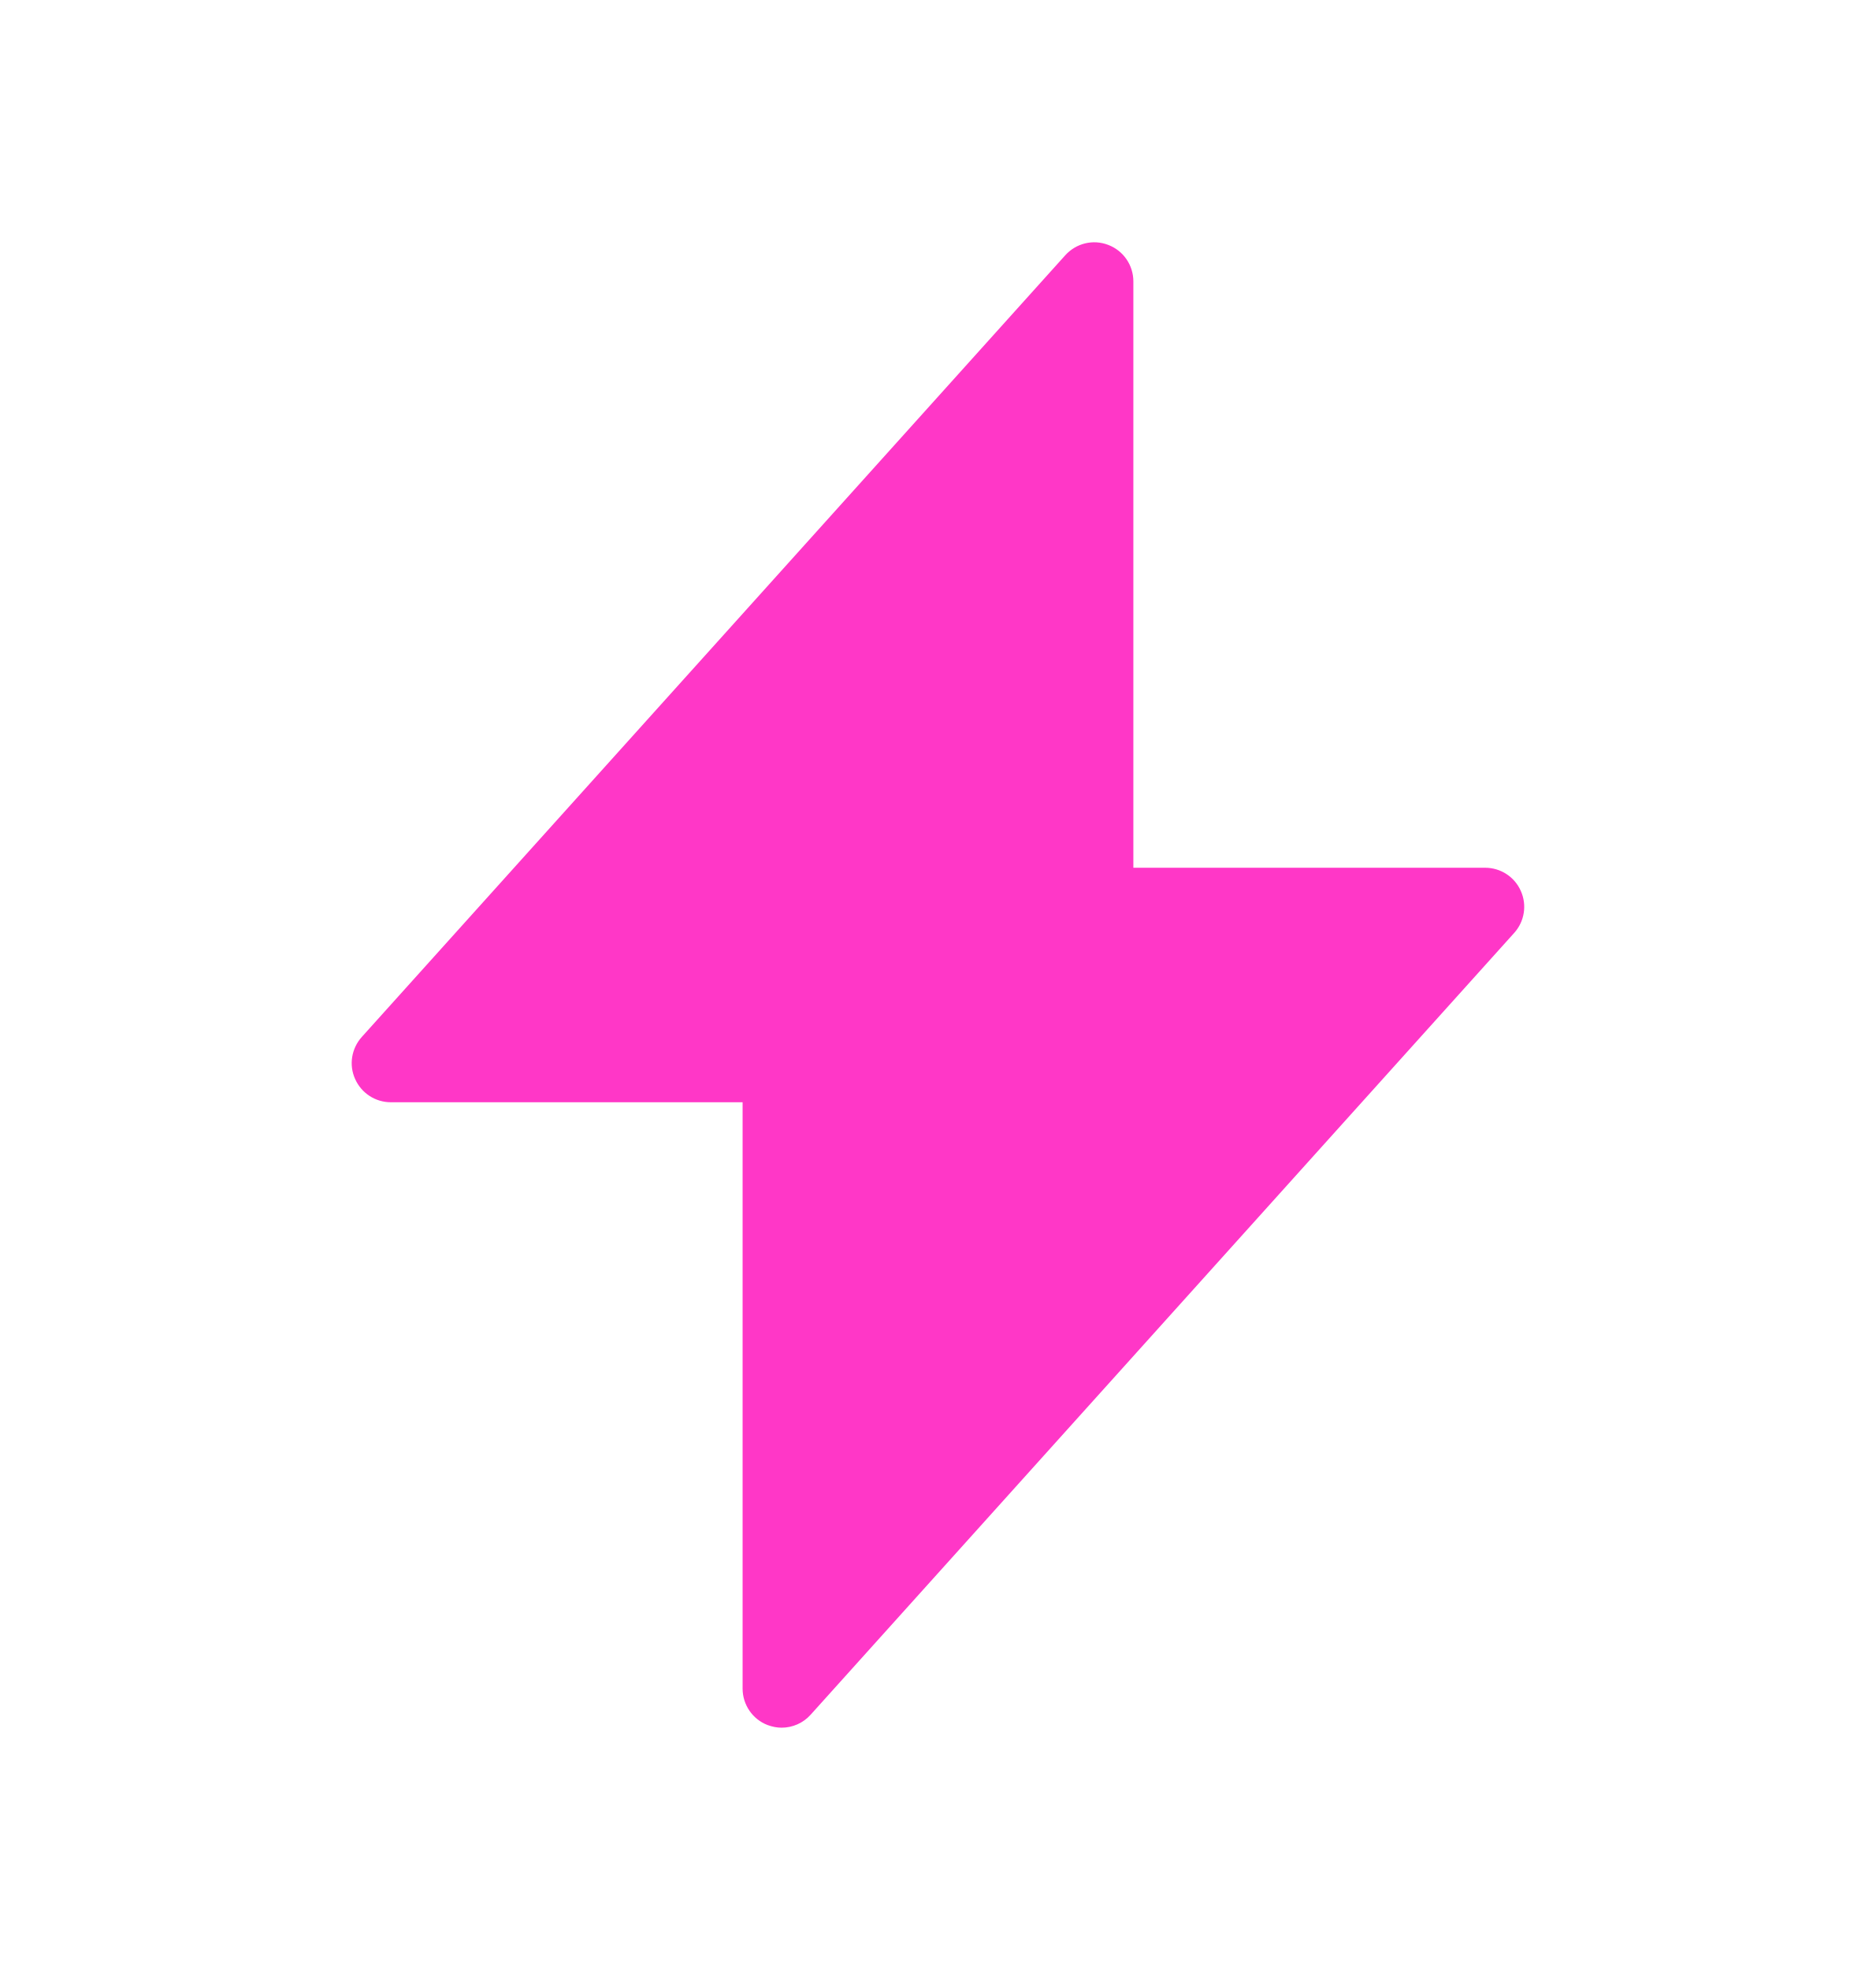
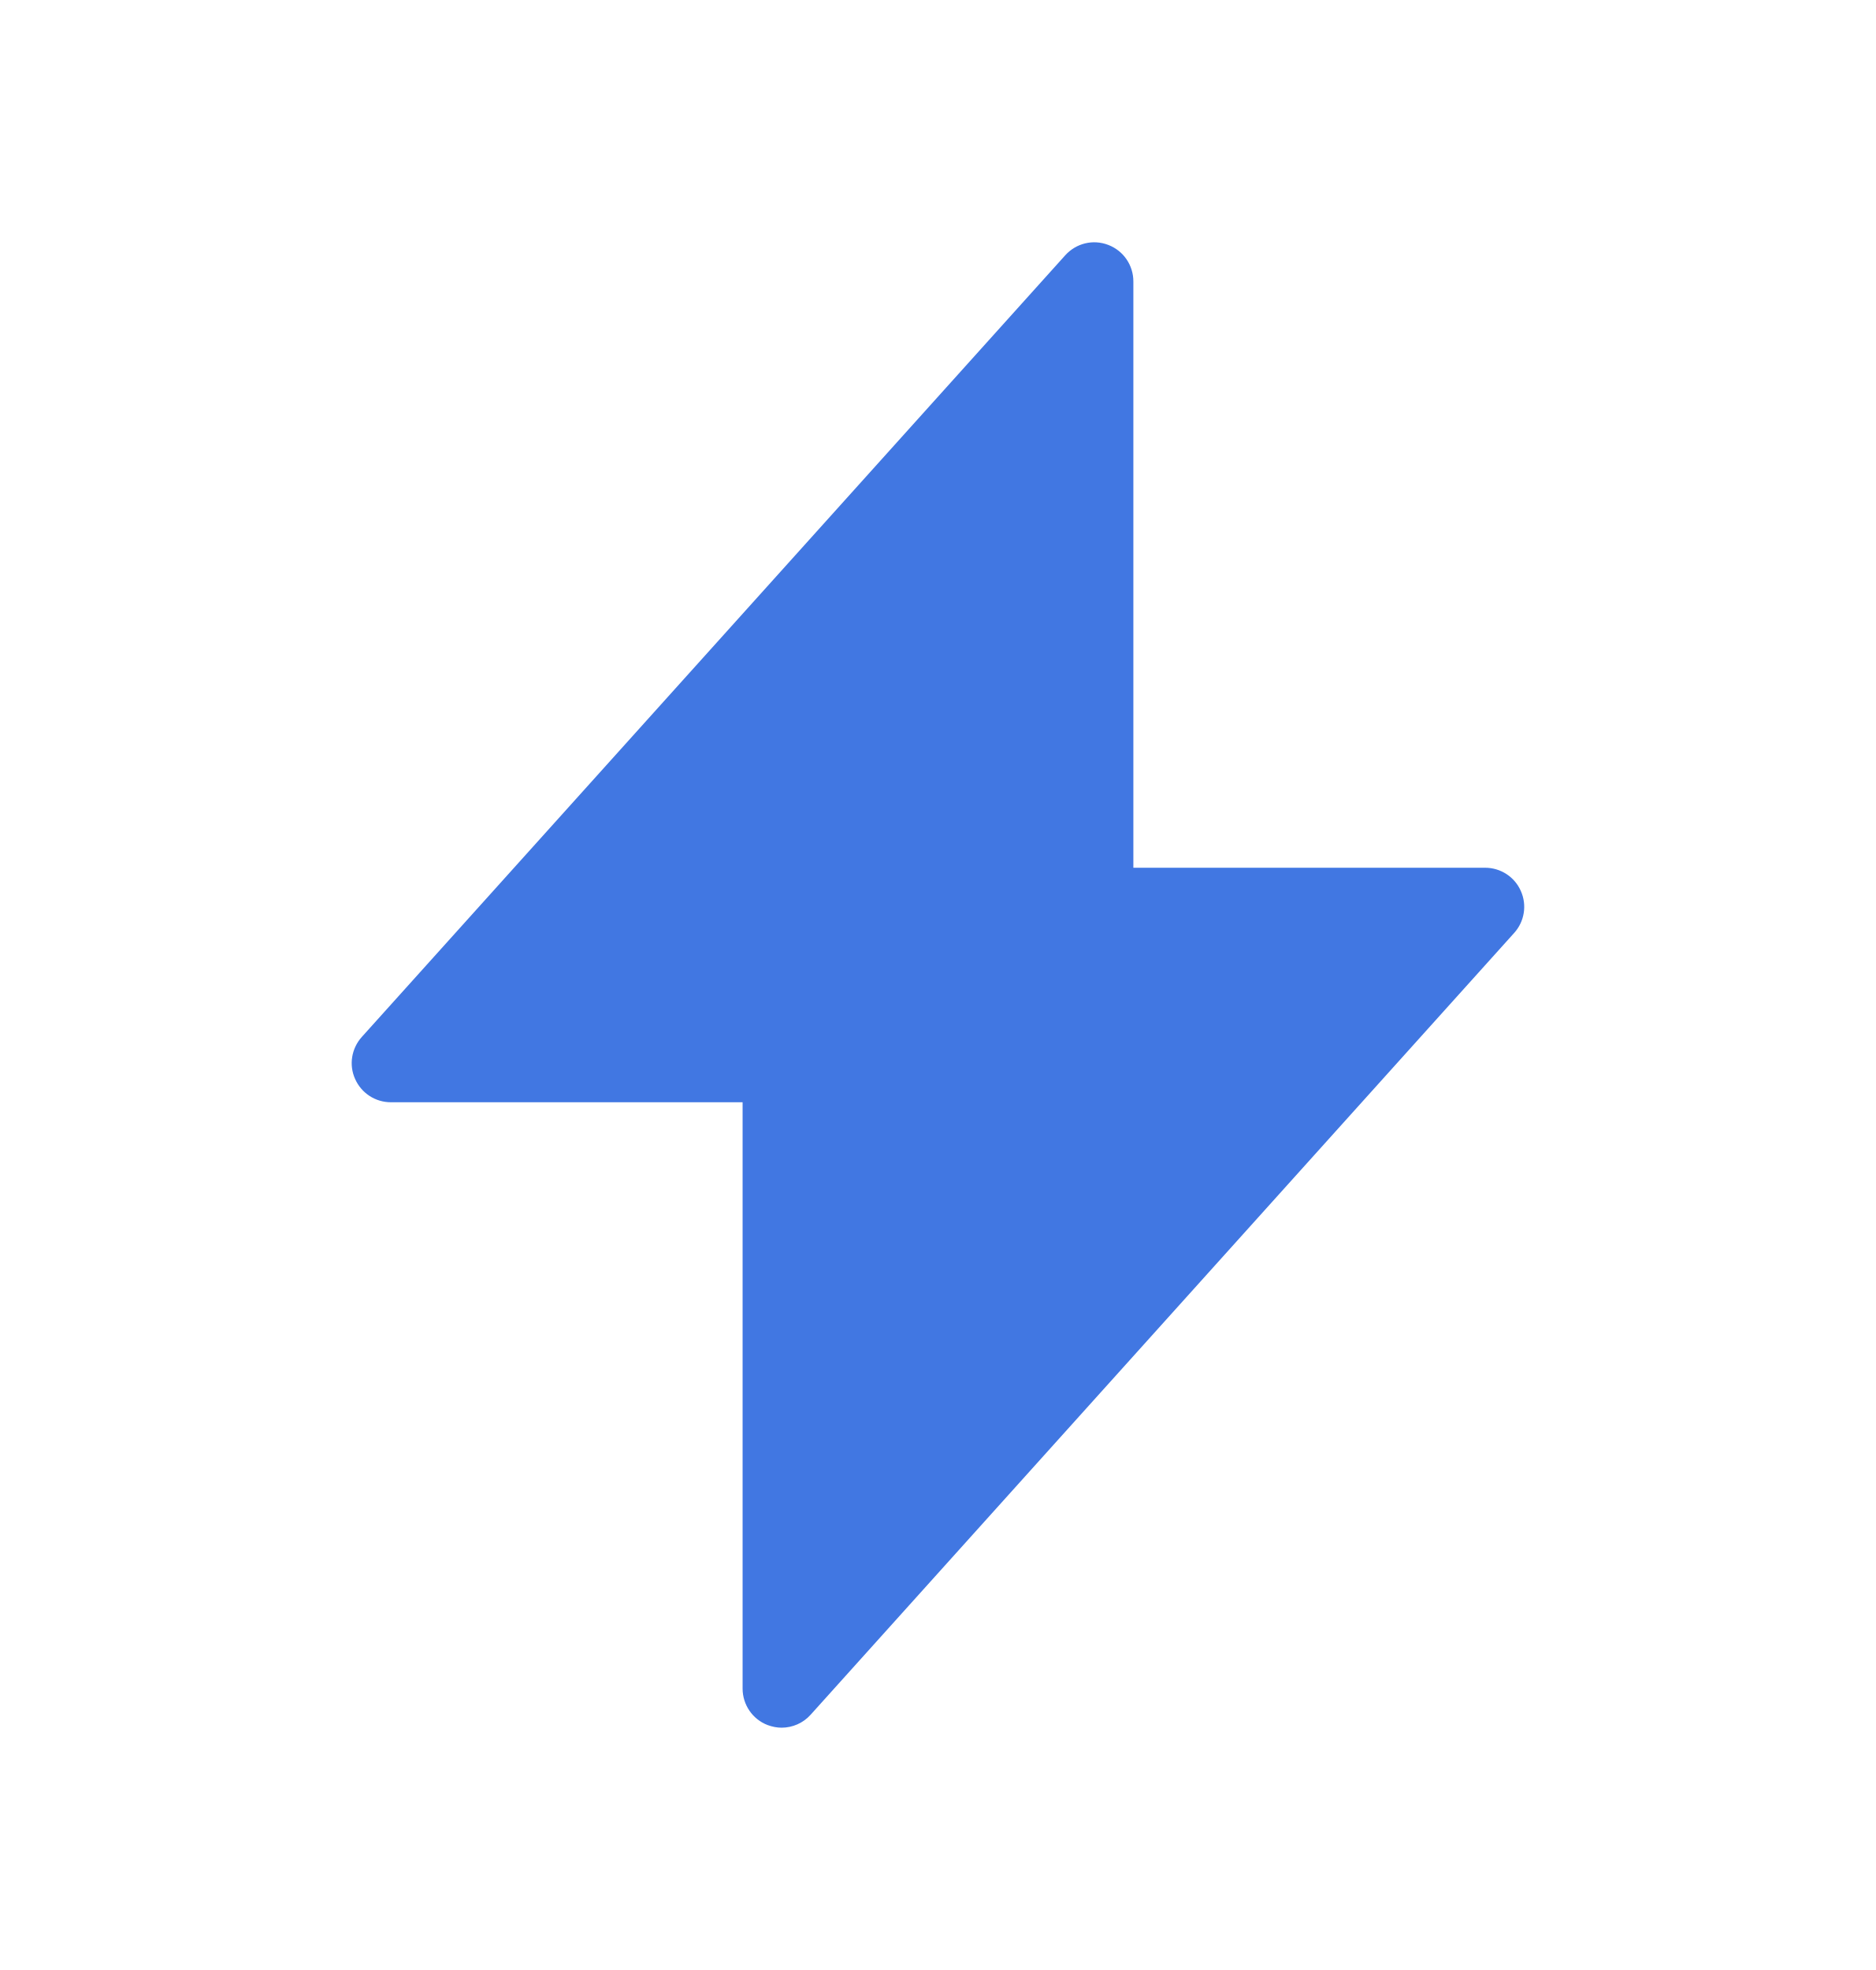
<svg xmlns="http://www.w3.org/2000/svg" width="20" height="21" viewBox="0 0 20 21" fill="none">
-   <path d="M16.214 9.498C16.148 9.347 15.998 9.25 15.833 9.25H12.083V3C12.083 2.828 11.978 2.673 11.816 2.611C11.653 2.548 11.473 2.593 11.357 2.721L3.857 11.054C3.747 11.177 3.718 11.352 3.786 11.502C3.853 11.653 4.002 11.75 4.167 11.75H7.917V18C7.917 18.172 8.023 18.328 8.184 18.389C8.233 18.407 8.283 18.417 8.333 18.417C8.449 18.417 8.563 18.368 8.643 18.278L16.143 9.945C16.253 9.823 16.281 9.648 16.214 9.498Z" fill="#FF37C7" />
+   <path d="M16.214 9.498C16.148 9.347 15.998 9.25 15.833 9.25H12.083V3C12.083 2.828 11.978 2.673 11.816 2.611C11.653 2.548 11.473 2.593 11.357 2.721L3.857 11.054C3.747 11.177 3.718 11.352 3.786 11.502C3.853 11.653 4.002 11.75 4.167 11.75H7.917V18C7.917 18.172 8.023 18.328 8.184 18.389C8.233 18.407 8.283 18.417 8.333 18.417C8.449 18.417 8.563 18.368 8.643 18.278L16.143 9.945C16.253 9.823 16.281 9.648 16.214 9.498Z" fill="#4177e2" />
</svg>
